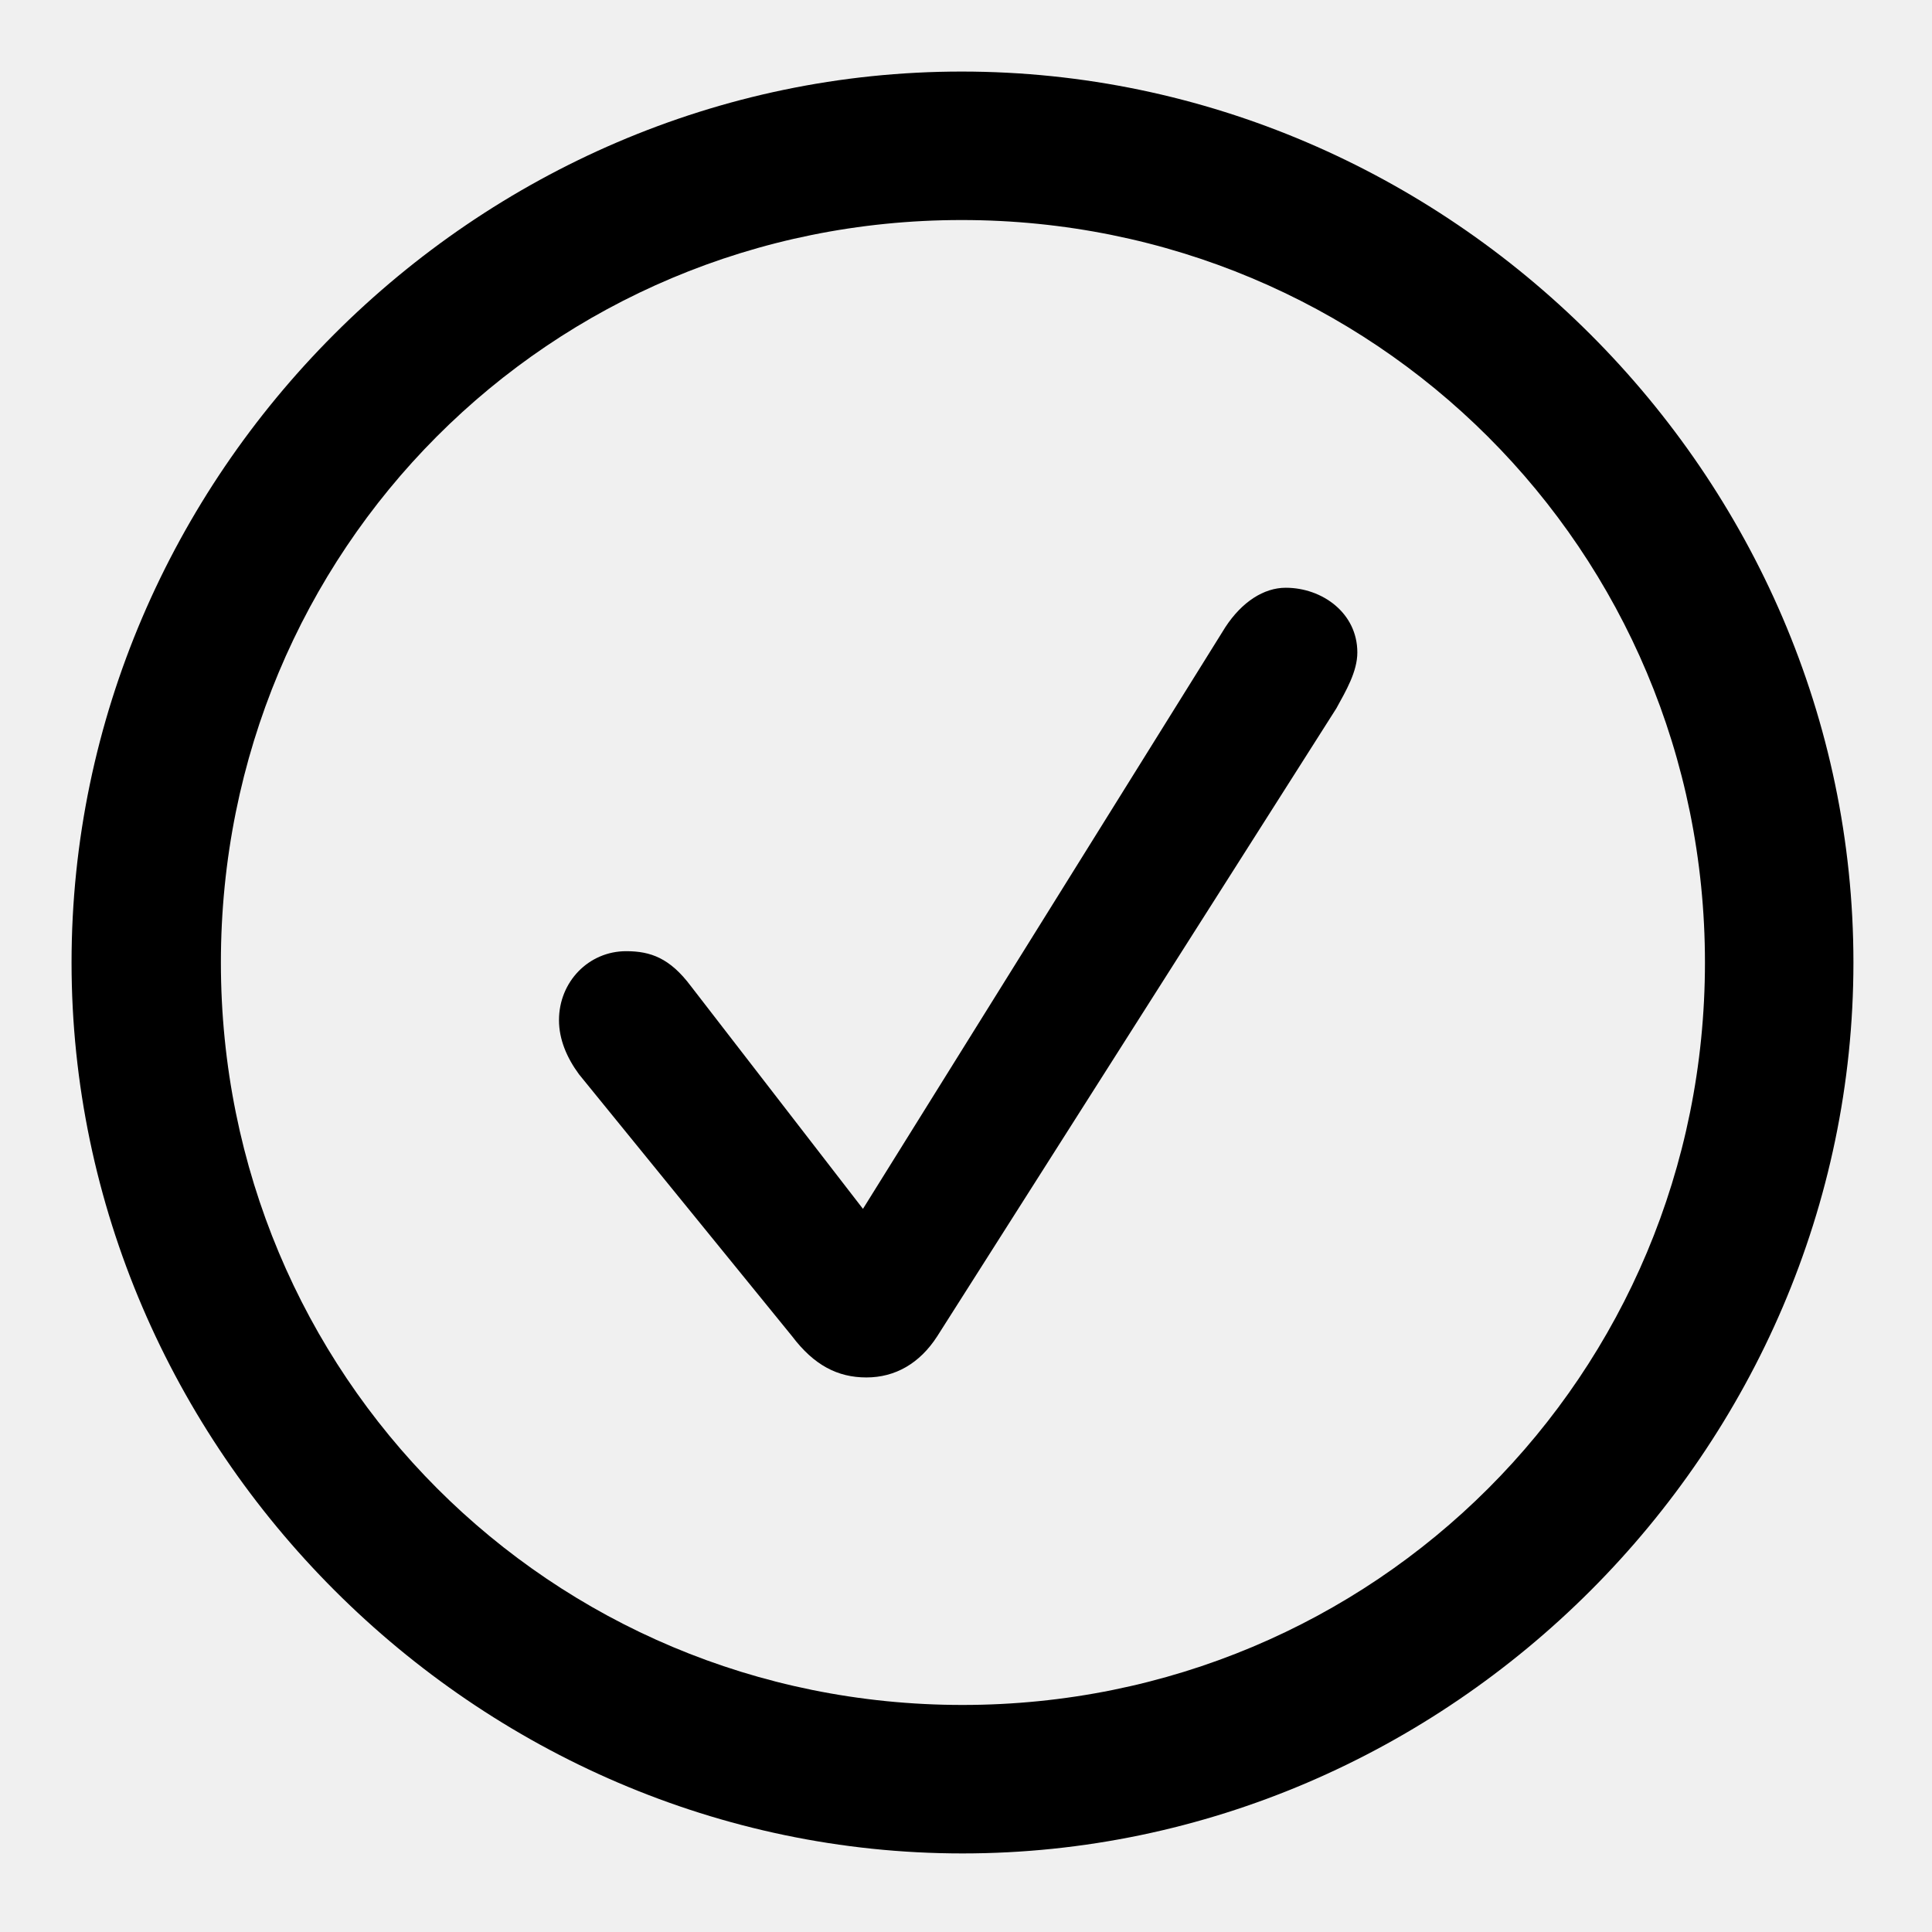
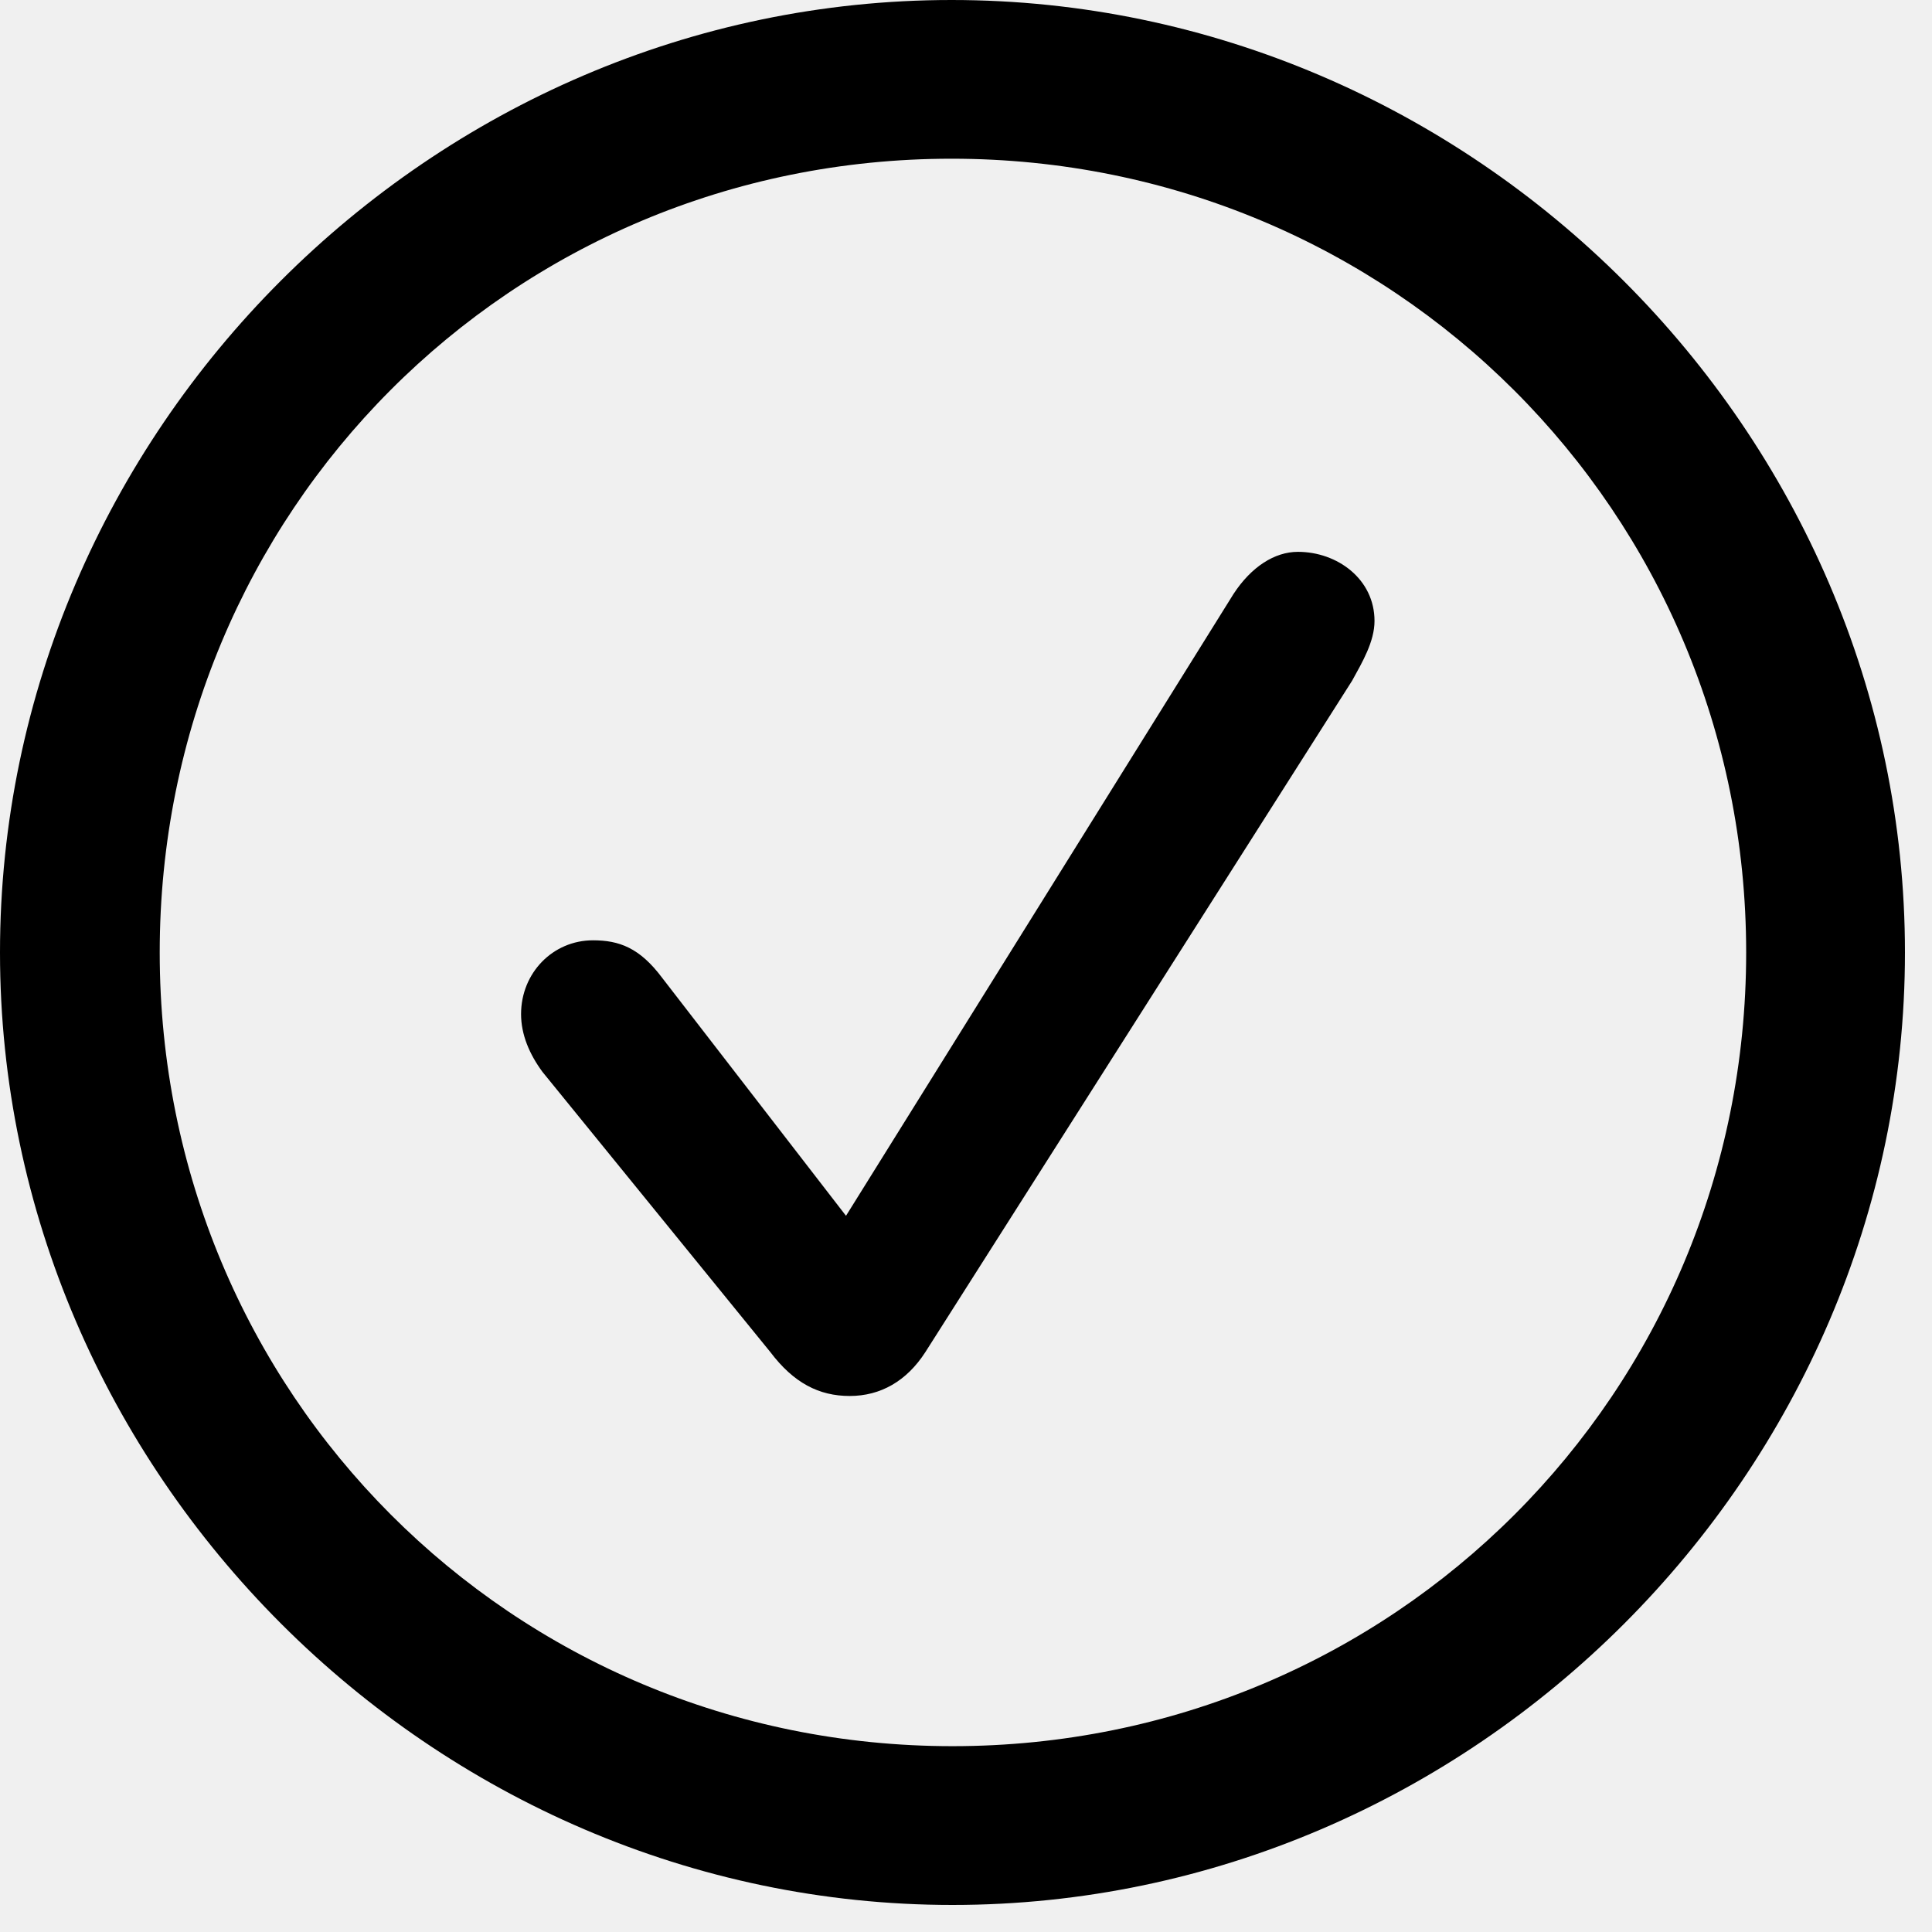
<svg xmlns="http://www.w3.org/2000/svg" width="27" height="27" viewBox="0 0 27 27" fill="none">
  <g clip-path="url(#clip0_1996_860)">
-     <path d="M13.451 25.902C20.263 25.902 25.902 20.25 25.902 13.451C25.902 6.64 20.25 1 13.439 1C6.64 1 1 6.64 1 13.451C1 20.25 6.652 25.902 13.451 25.902ZM13.451 23.827C7.689 23.827 3.087 19.213 3.087 13.451C3.087 7.689 7.677 3.075 13.439 3.075C19.201 3.075 23.827 7.689 23.827 13.451C23.827 19.213 19.213 23.827 13.451 23.827Z" fill="black" />
-     <path d="M12.108 19.25C12.511 19.25 12.853 19.054 13.097 18.676L18.676 9.899C18.81 9.655 18.969 9.386 18.969 9.118C18.969 8.568 18.48 8.214 17.968 8.214C17.663 8.214 17.357 8.41 17.125 8.764L12.06 16.894L9.655 13.781C9.362 13.39 9.093 13.293 8.751 13.293C8.227 13.293 7.812 13.72 7.812 14.257C7.812 14.525 7.921 14.782 8.092 15.014L11.071 18.676C11.376 19.079 11.706 19.25 12.108 19.25Z" fill="black" />
+     <g clip-path="url(#clip1_1996_860)">
+       <path d="M13.311 26.622C20.593 26.622 26.622 20.58 26.622 13.311C26.622 6.029 20.58 0 13.298 0C6.029 0 0 6.029 0 13.311C0 20.58 6.042 26.622 13.311 26.622ZM13.311 24.403C7.151 24.403 2.232 19.47 2.232 13.311C2.232 7.151 7.138 2.218 13.298 2.218C19.457 2.218 24.403 7.151 24.403 13.311C24.403 19.47 19.47 24.403 13.311 24.403Z" fill="black" />
+       <path d="M11.875 19.509C12.306 19.509 12.671 19.301 12.932 18.896L18.896 9.513C19.04 9.252 19.209 8.965 19.209 8.678C19.209 8.091 18.687 7.712 18.139 7.712C17.813 7.712 17.487 7.921 17.239 8.3L11.823 16.991L9.252 13.663C8.939 13.245 8.652 13.141 8.287 13.141C7.725 13.141 7.282 13.598 7.282 14.172C7.282 14.459 7.399 14.733 7.582 14.981L10.766 18.896C11.092 19.327 11.445 19.509 11.875 19.509Z" fill="black" />
+     </g>
  </g>
  <defs>
    <clipPath id="clip0_1996_860">
-       <rect width="25.256" height="24.915" fill="white" transform="translate(1 1)" />
+       <rect width="27" height="27" fill="white" />
+     </clipPath>
+     <clipPath id="clip1_1996_860">
+       <rect width="27" height="26.635" fill="white" />
    </clipPath>
  </defs>
</svg>
